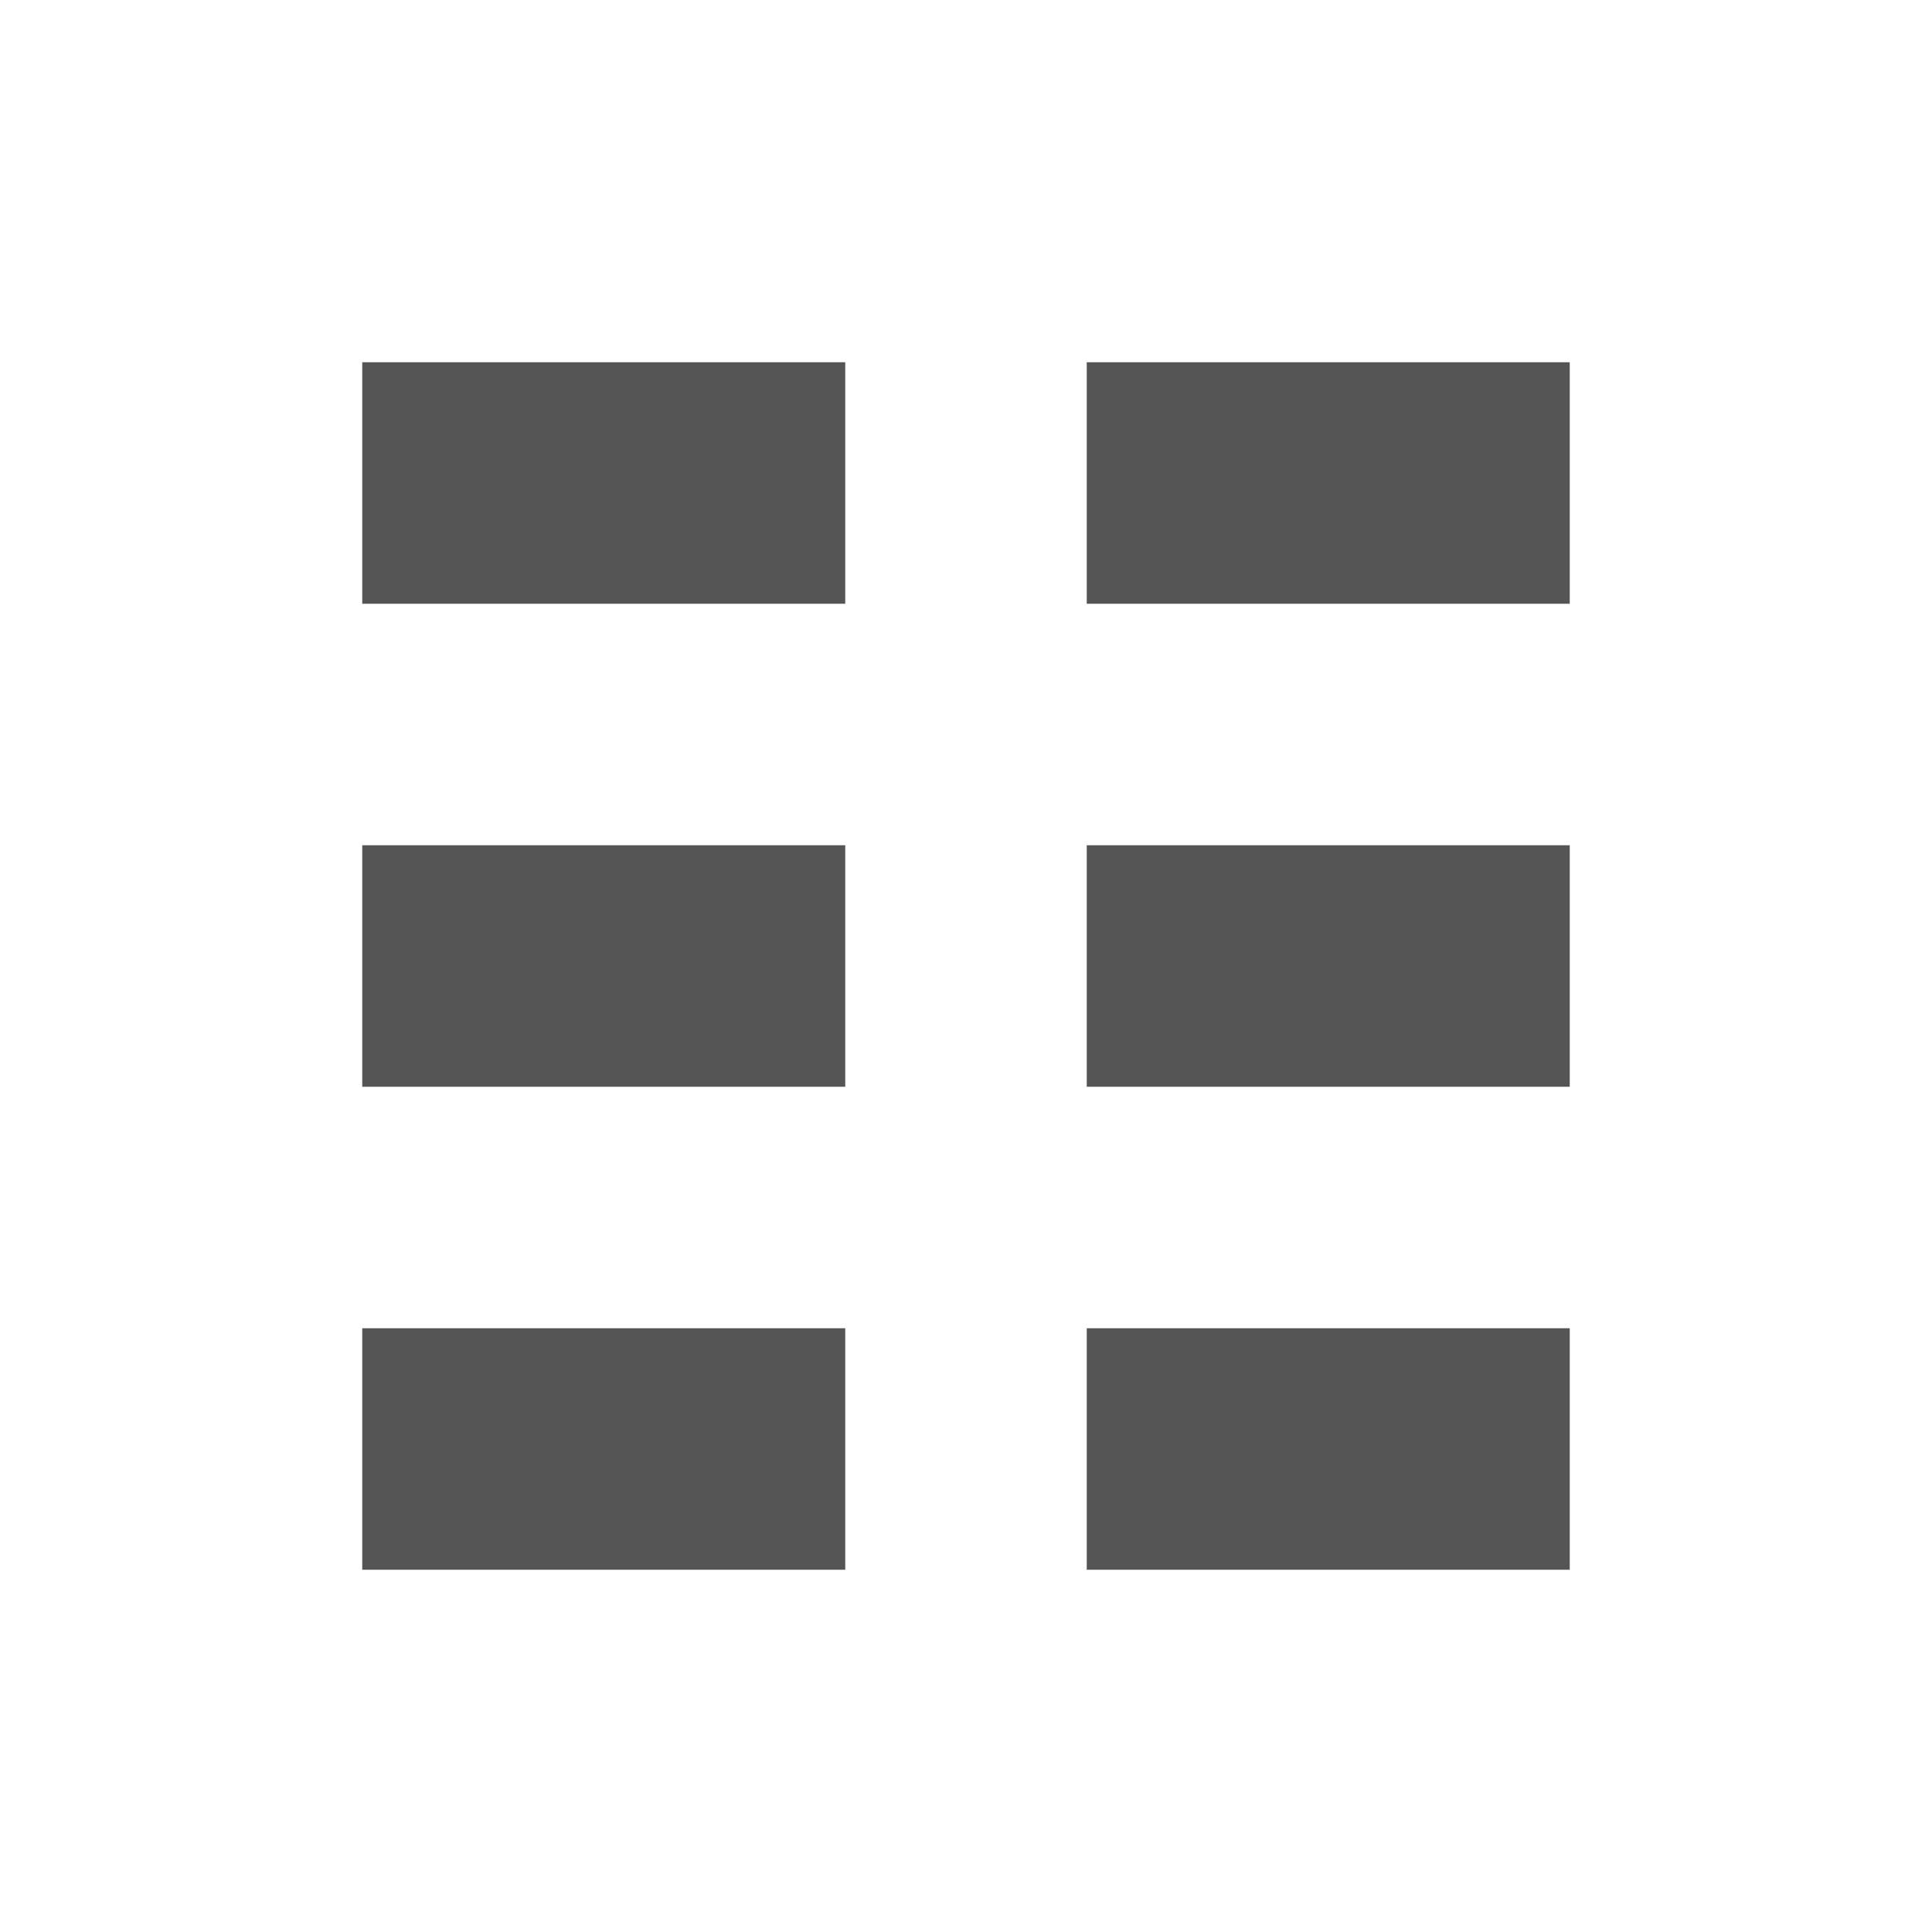
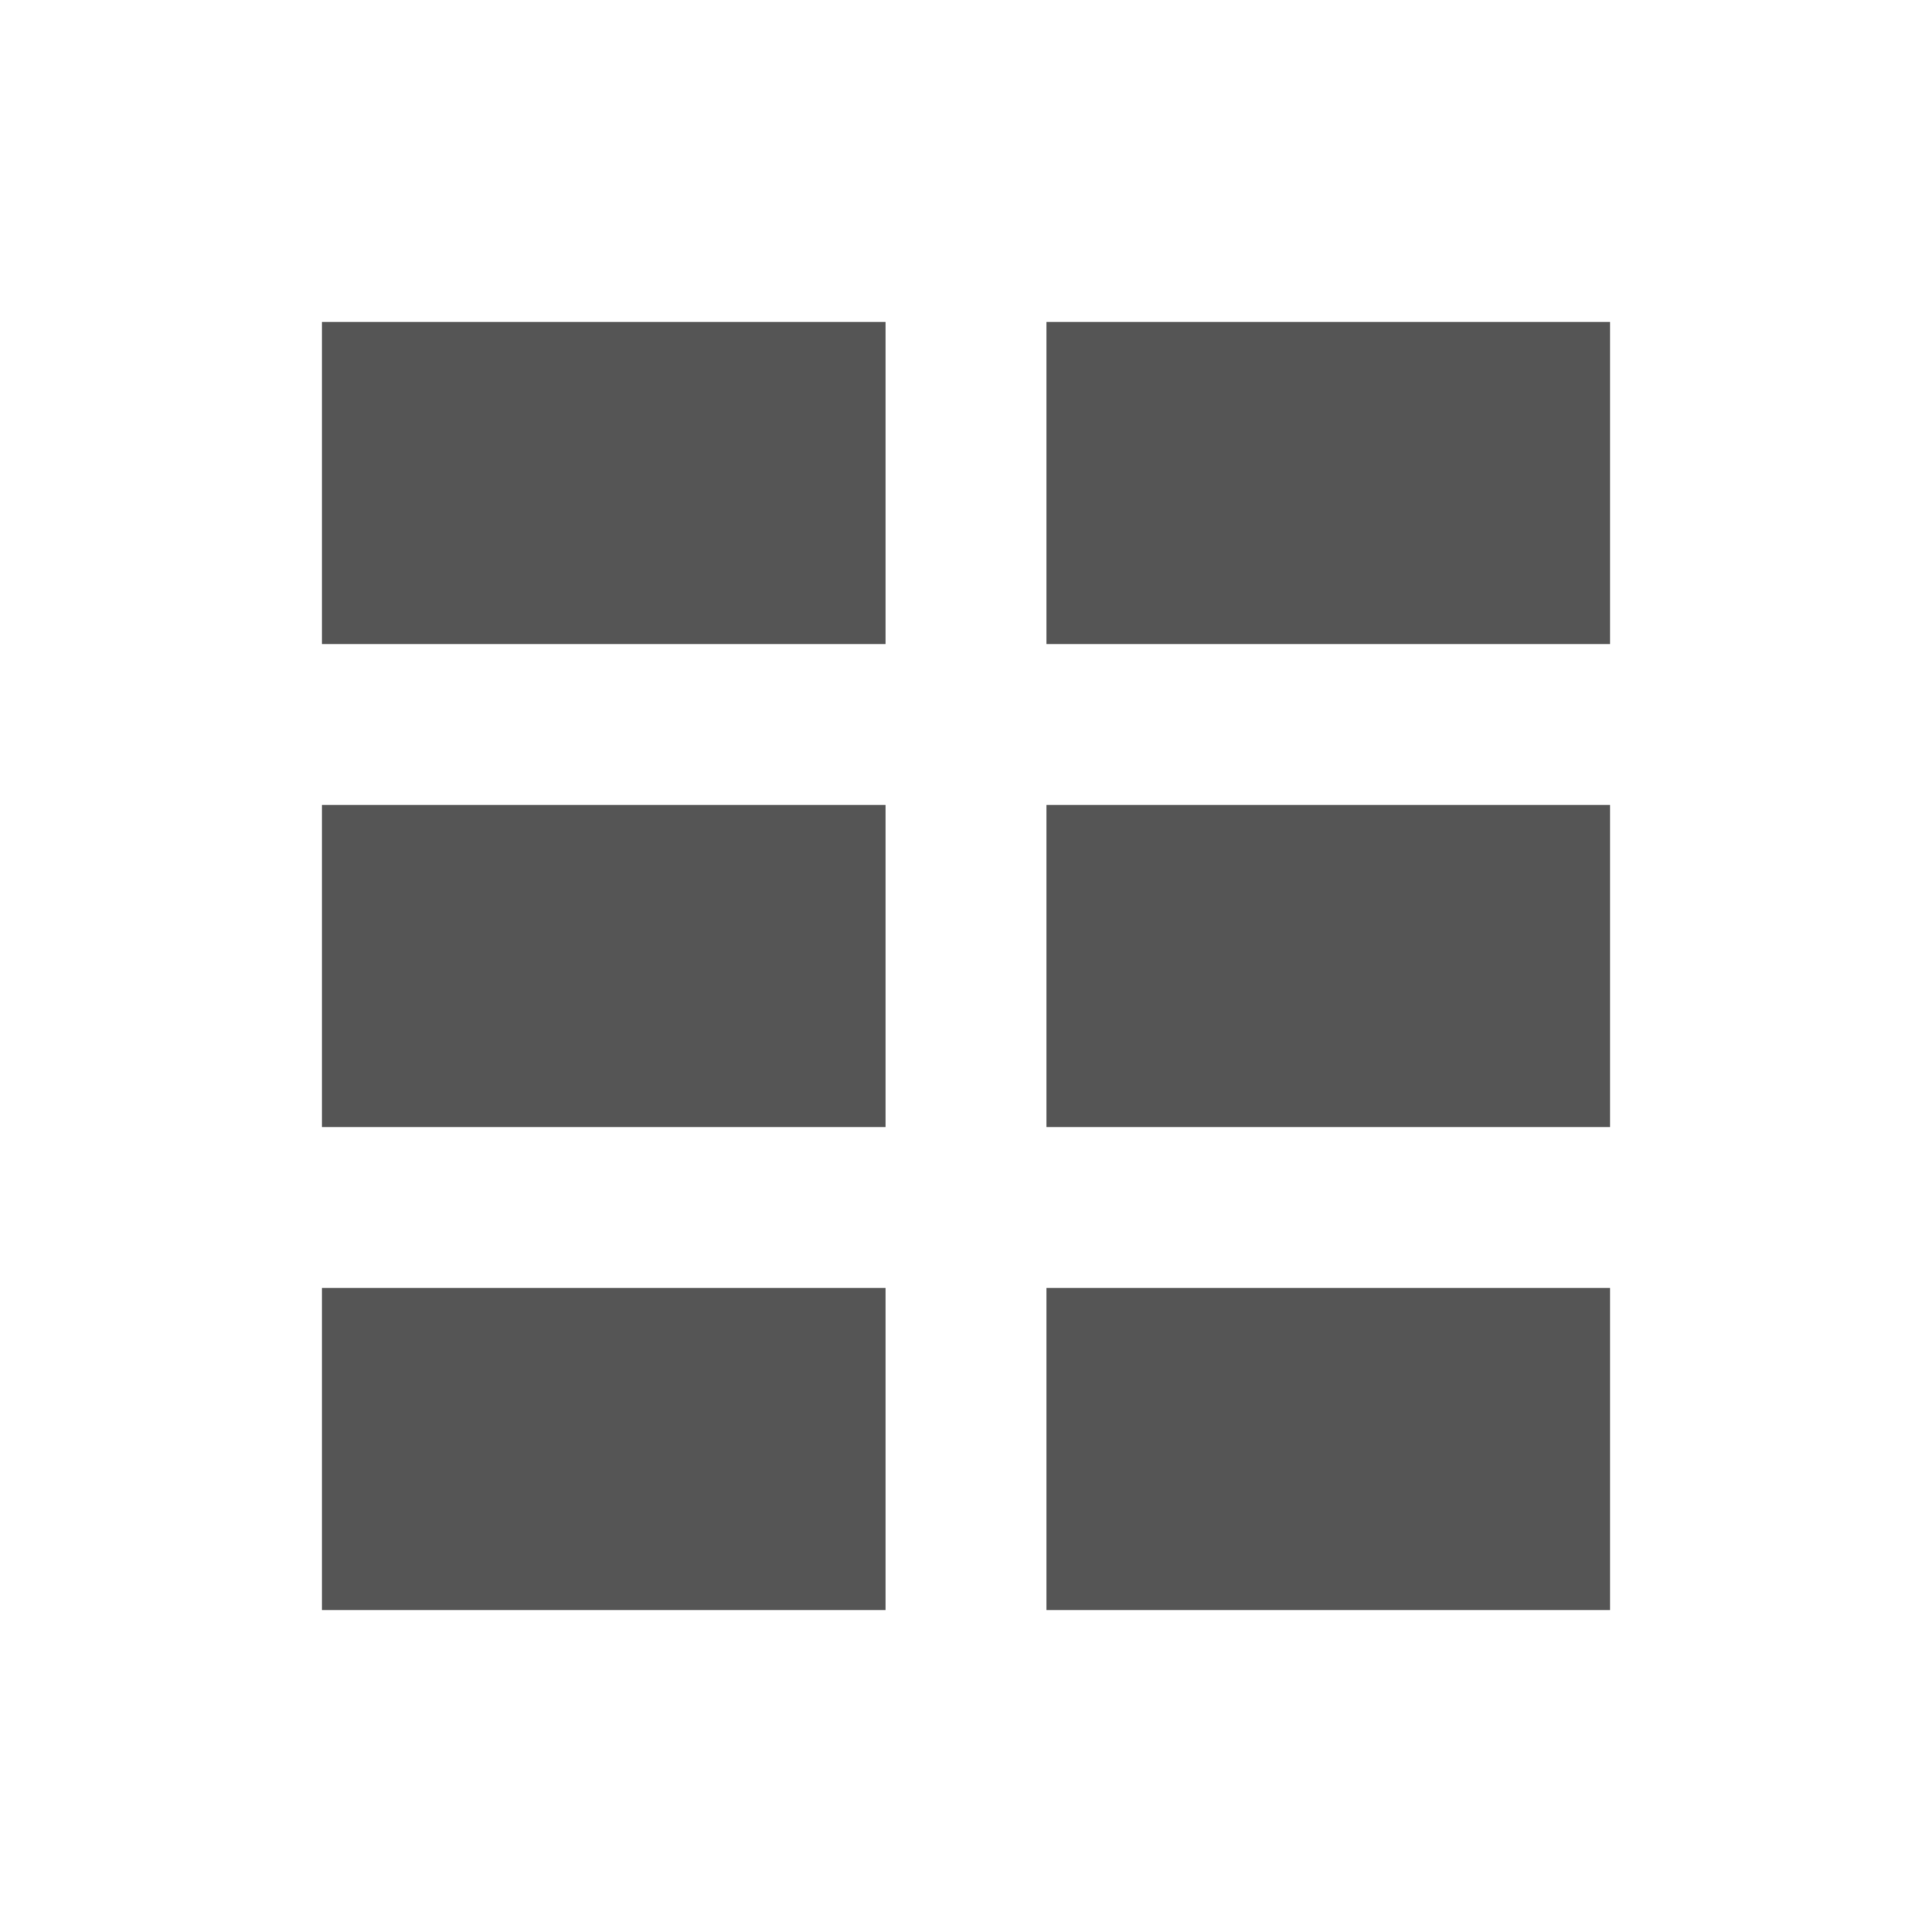
- <svg xmlns="http://www.w3.org/2000/svg" version="1.1" width="16" height="16" viewBox="0 0 16 16">
-   <rect x="3" y="3" width="4" height="2" fill="#555" />
-   <rect x="3" y="7" width="4" height="2" fill="#555" />
-   <rect x="3" y="11" width="4" height="2" fill="#555" />
-   <rect x="9" y="3" width="4" height="2" fill="#555" />
-   <rect x="9" y="7" width="4" height="2" fill="#555" />
-   <rect x="9" y="11" width="4" height="2" fill="#555" />
+ <svg xmlns="http://www.w3.org/2000/svg" version="1.1" width="24" height="24" viewBox="0 0 24 24" id="svg2">
+   <defs id="defs12" />
+   <path style="fill:#555555" d="m 4,4 0,4 7,0 0,-4 z m 9,0 0,4 7,0 0,-4 z m -9,6 0,4 7,0 0,-4 z m 9,0 0,4 7,0 0,-4 z m -9,6 0,4 7,0 0,-4 z m 9,0 0,4 7,0 0,-4 z" id="rect2993" />
</svg>
